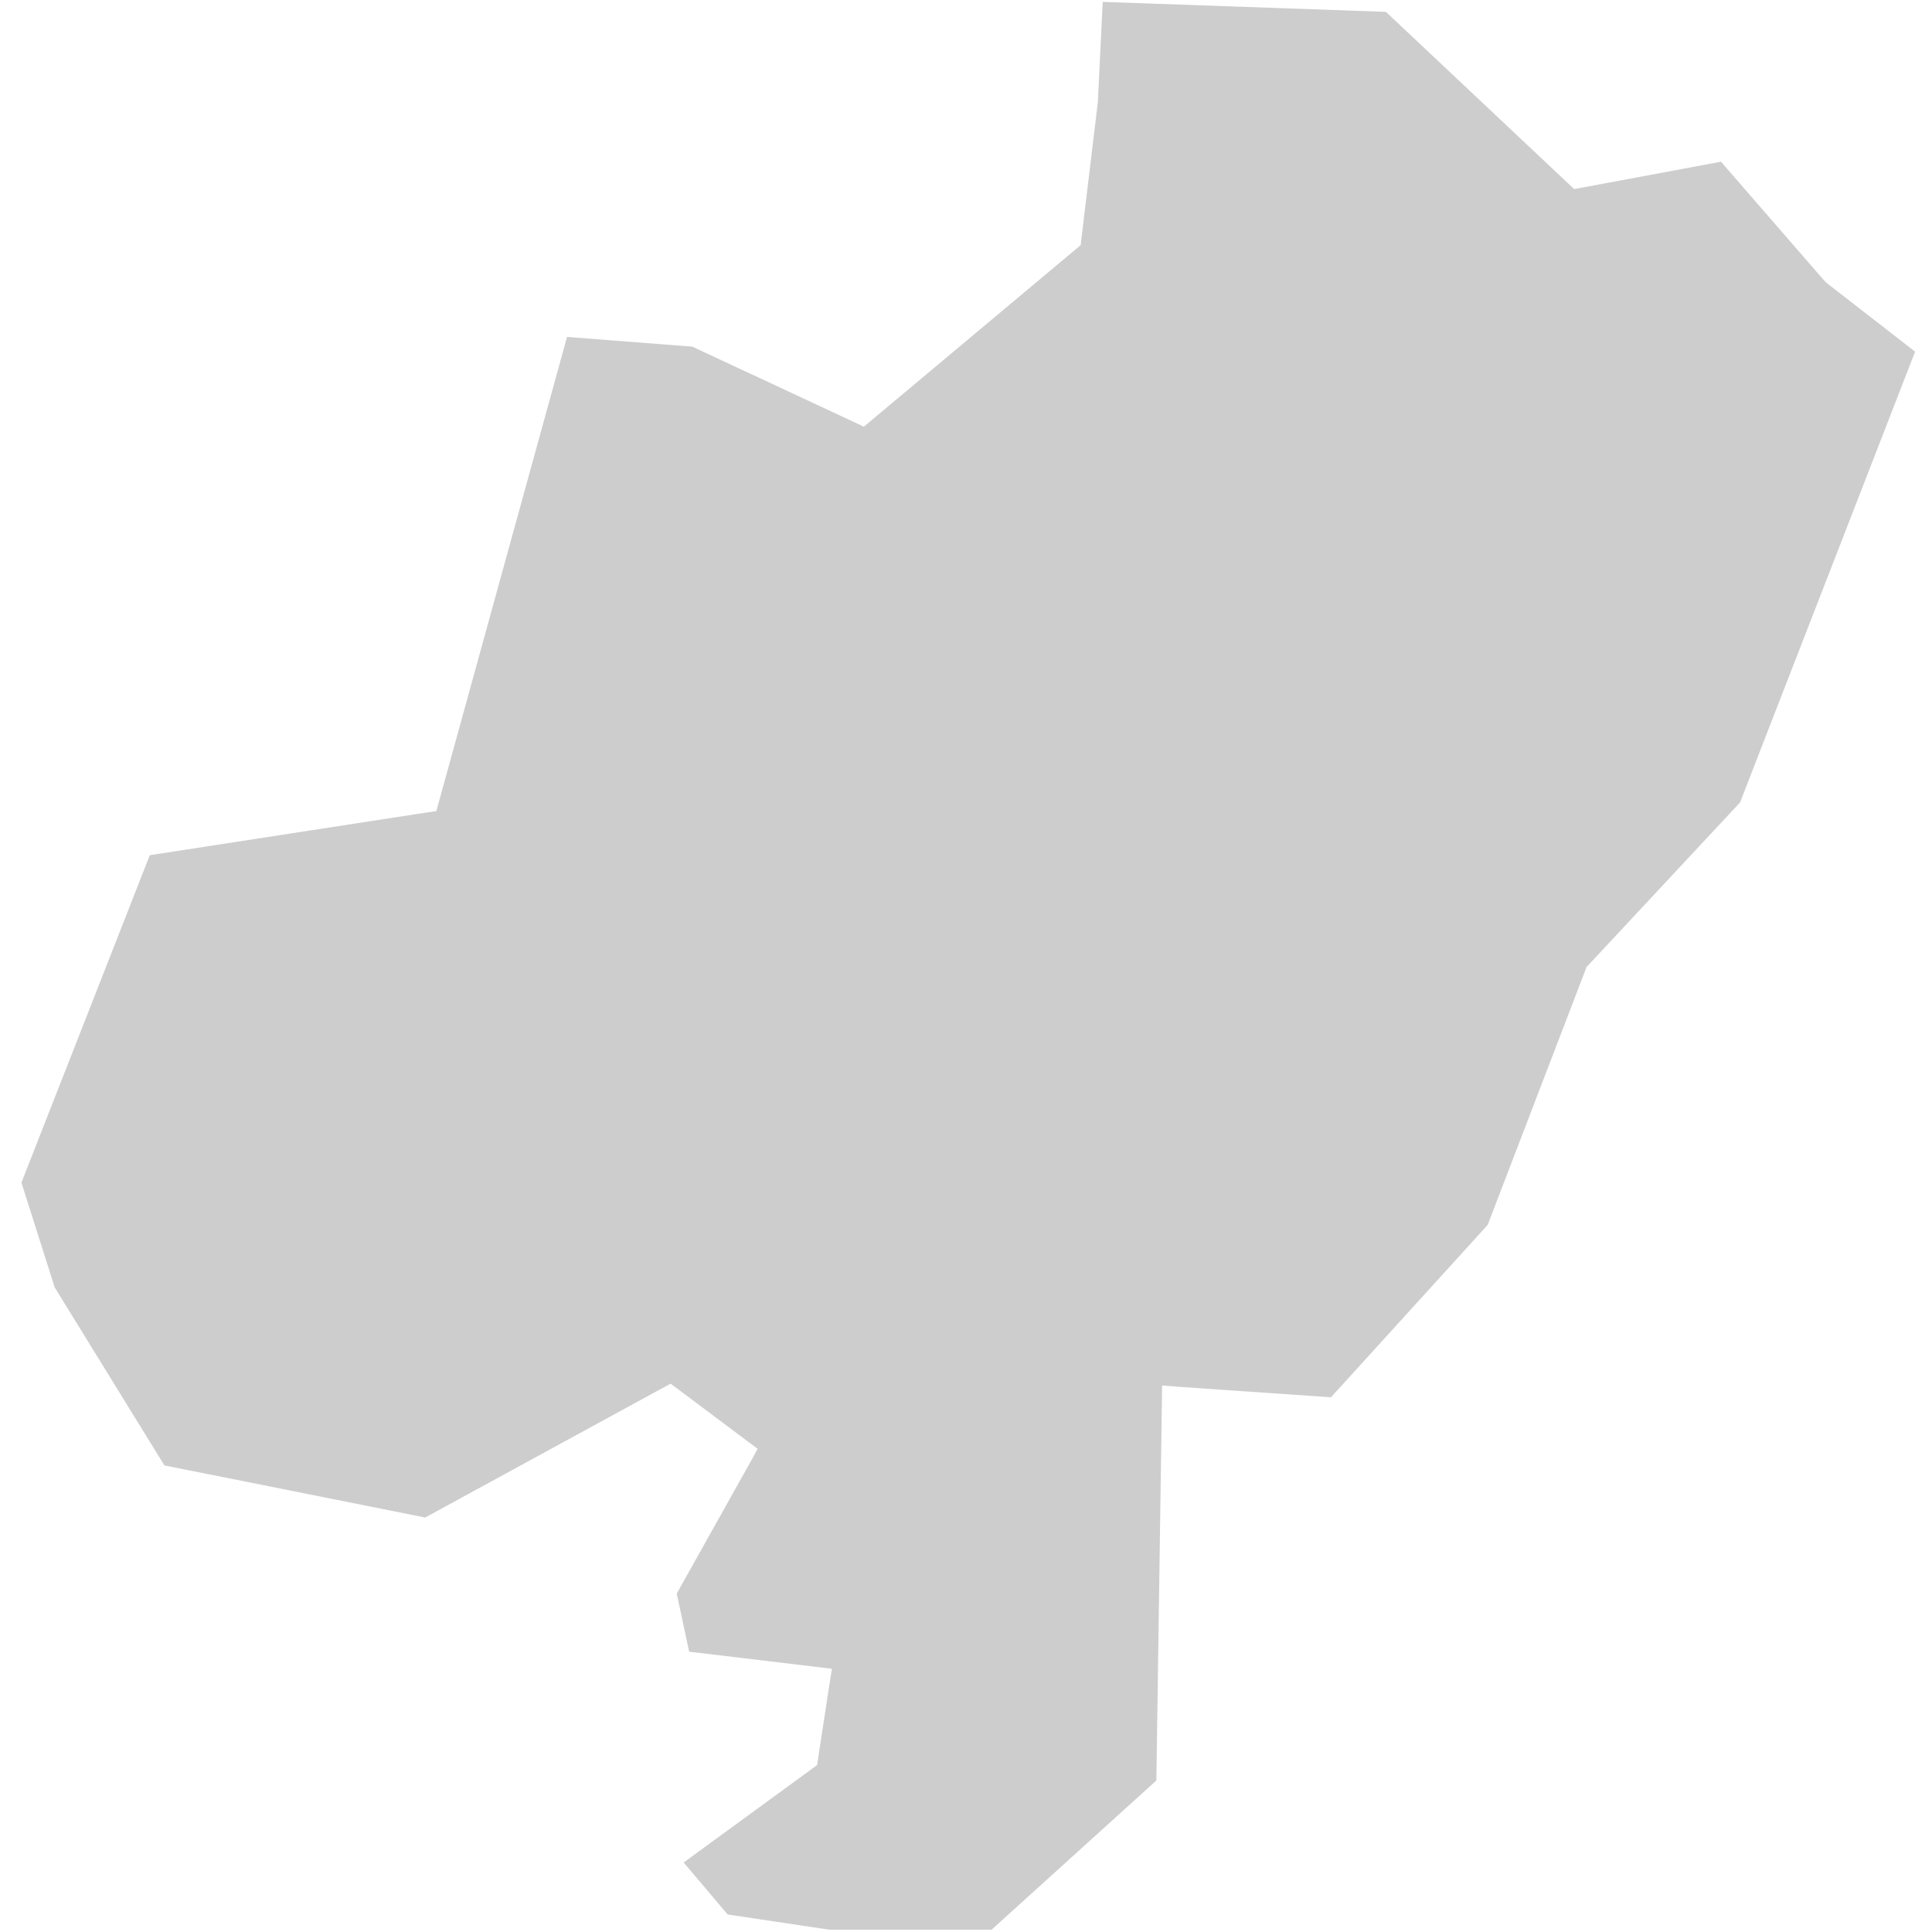
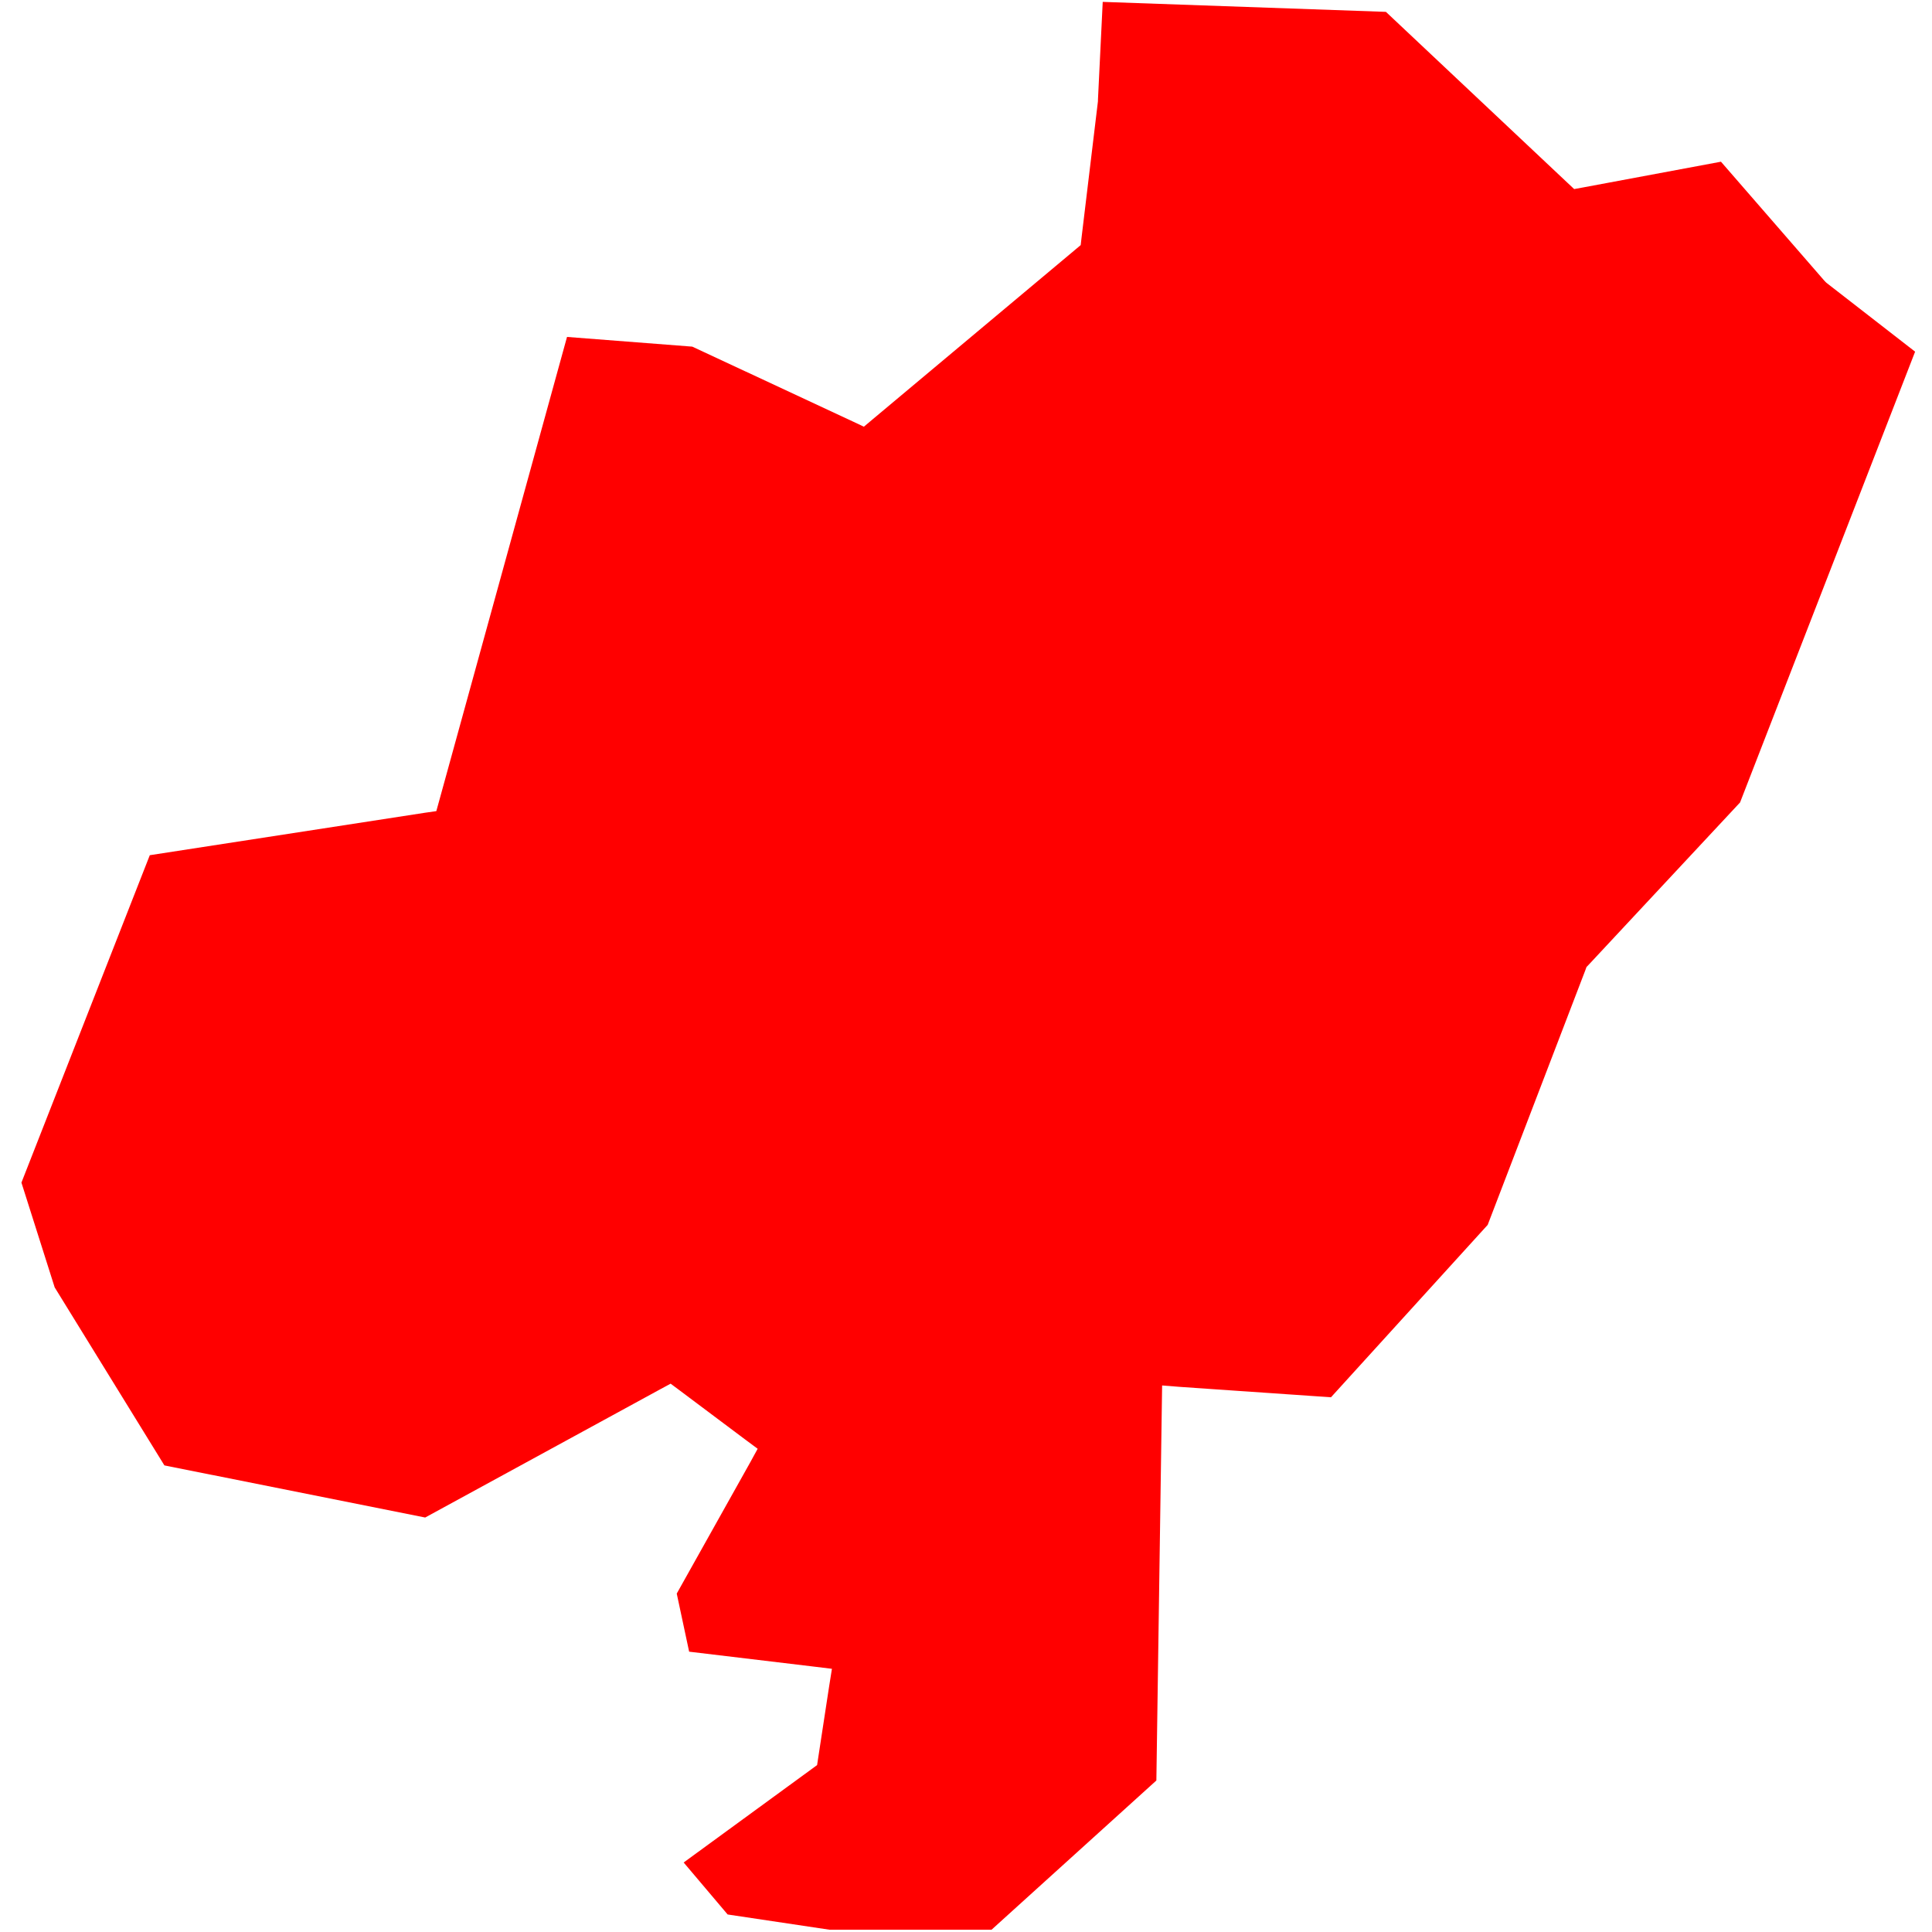
<svg xmlns="http://www.w3.org/2000/svg" width="43" height="43" viewBox="0 0 43 43" fill="none">
-   <path fill-rule="evenodd" clip-rule="evenodd" d="M0.477 26.321L1.217 28.653L3.659 32.615L9.463 33.775L14.709 30.913L14.926 30.796L15.126 30.945L16.591 32.043L16.863 32.245L16.7 32.543L15.062 35.468L15.338 36.761L18.113 37.093L18.516 37.142L18.453 37.538L18.21 39.126L18.186 39.285L18.056 39.38L15.216 41.453L16.195 42.61L18.46 42.949H22.069L25.737 39.628L25.859 31.249L25.865 30.836L26.271 30.868L29.623 31.099L33.111 27.262L35.284 21.595L35.31 21.523L35.361 21.47L38.728 17.86L42.624 7.827L40.654 6.297L40.629 6.274L40.601 6.244L38.303 3.599L35.228 4.173L35.036 4.208L34.891 4.072L30.846 0.264L24.543 0.042L24.437 2.22V2.252L24.07 5.303L24.053 5.455L23.934 5.555L19.416 9.338L19.227 9.497L19.001 9.39L15.408 7.715L12.62 7.499L9.778 17.811L9.711 18.053L9.459 18.089L3.334 19.034L0.477 26.321Z" fill="#CDCDCD" />
+   <path fill-rule="evenodd" clip-rule="evenodd" d="M0.477 26.321L1.217 28.653L3.659 32.615L9.463 33.775L14.709 30.913L14.926 30.796L15.126 30.945L16.591 32.043L16.863 32.245L16.7 32.543L15.062 35.468L15.338 36.761L18.113 37.093L18.516 37.142L18.453 37.538L18.21 39.126L18.186 39.285L18.056 39.38L15.216 41.453L16.195 42.61L18.46 42.949H22.069L25.737 39.628L25.859 31.249L25.865 30.836L26.271 30.868L29.623 31.099L33.111 27.262L35.284 21.595L35.31 21.523L35.361 21.47L38.728 17.86L42.624 7.827L40.654 6.297L40.629 6.274L40.601 6.244L38.303 3.599L35.228 4.173L35.036 4.208L34.891 4.072L30.846 0.264L24.543 0.042L24.437 2.22V2.252L24.07 5.303L24.053 5.455L23.934 5.555L19.416 9.338L19.227 9.497L19.001 9.39L15.408 7.715L12.62 7.499L9.778 17.811L9.711 18.053L9.459 18.089L3.334 19.034L0.477 26.321Z" fill="red" />
</svg>
